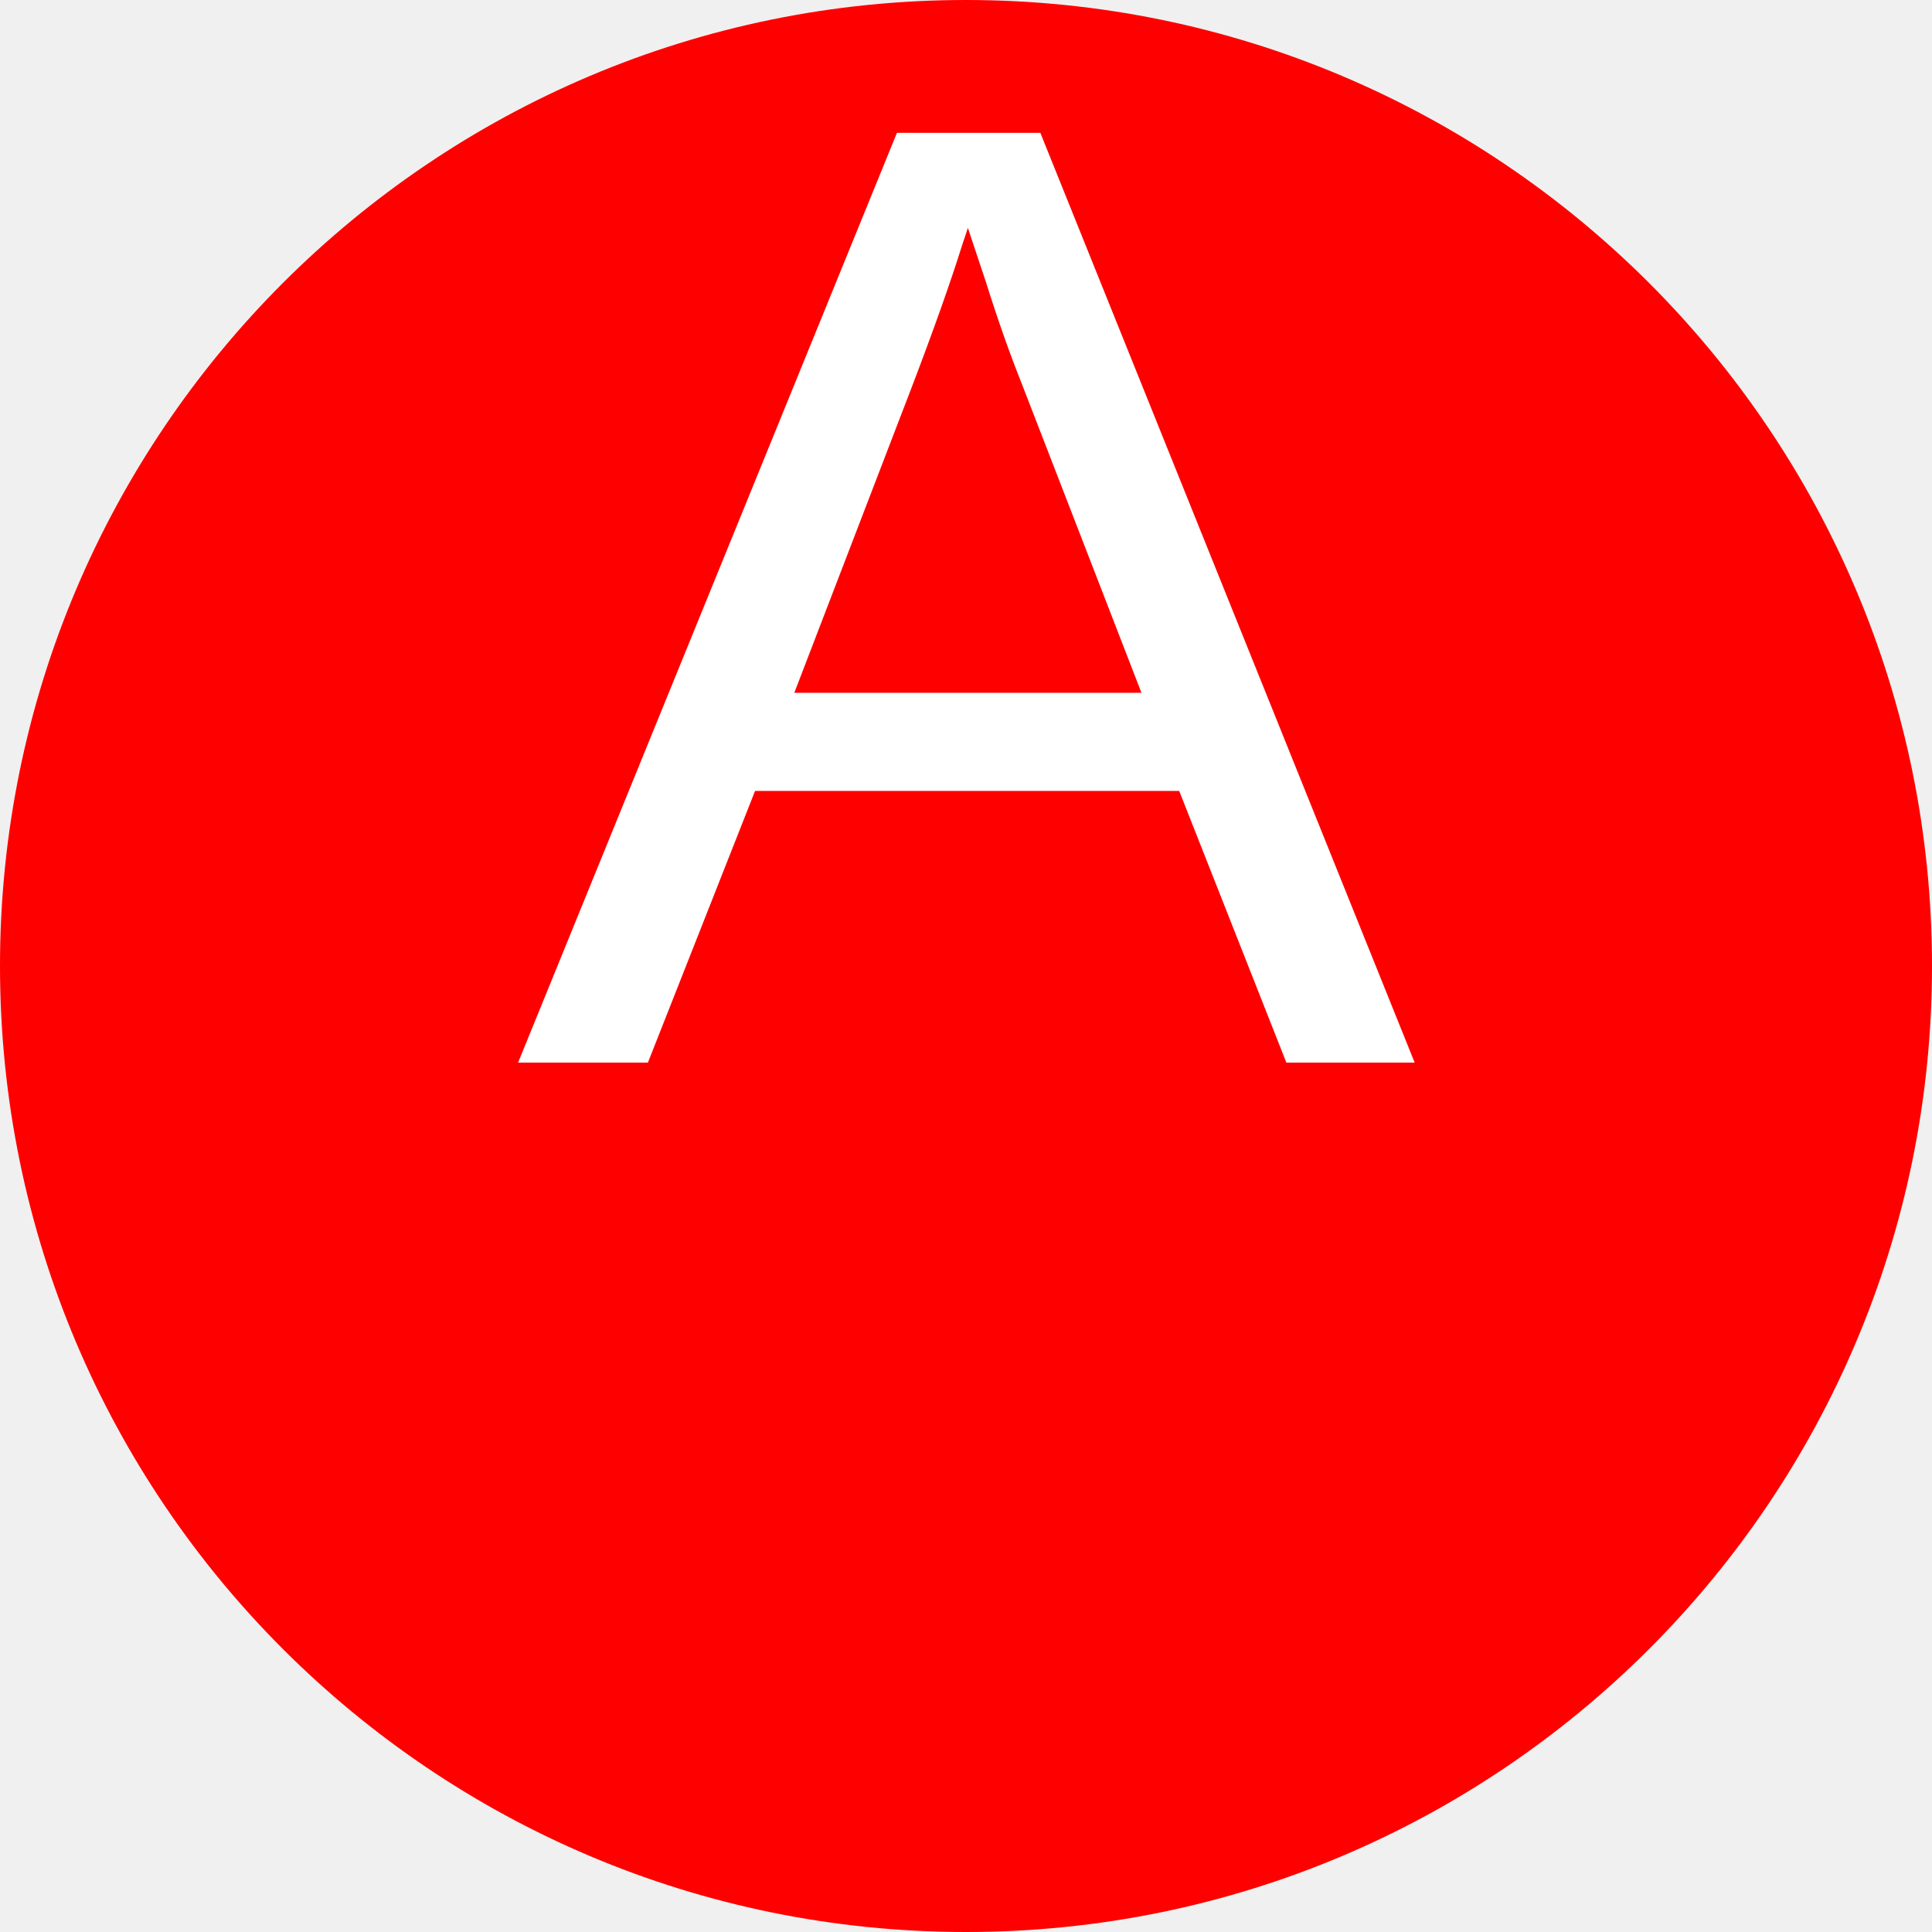
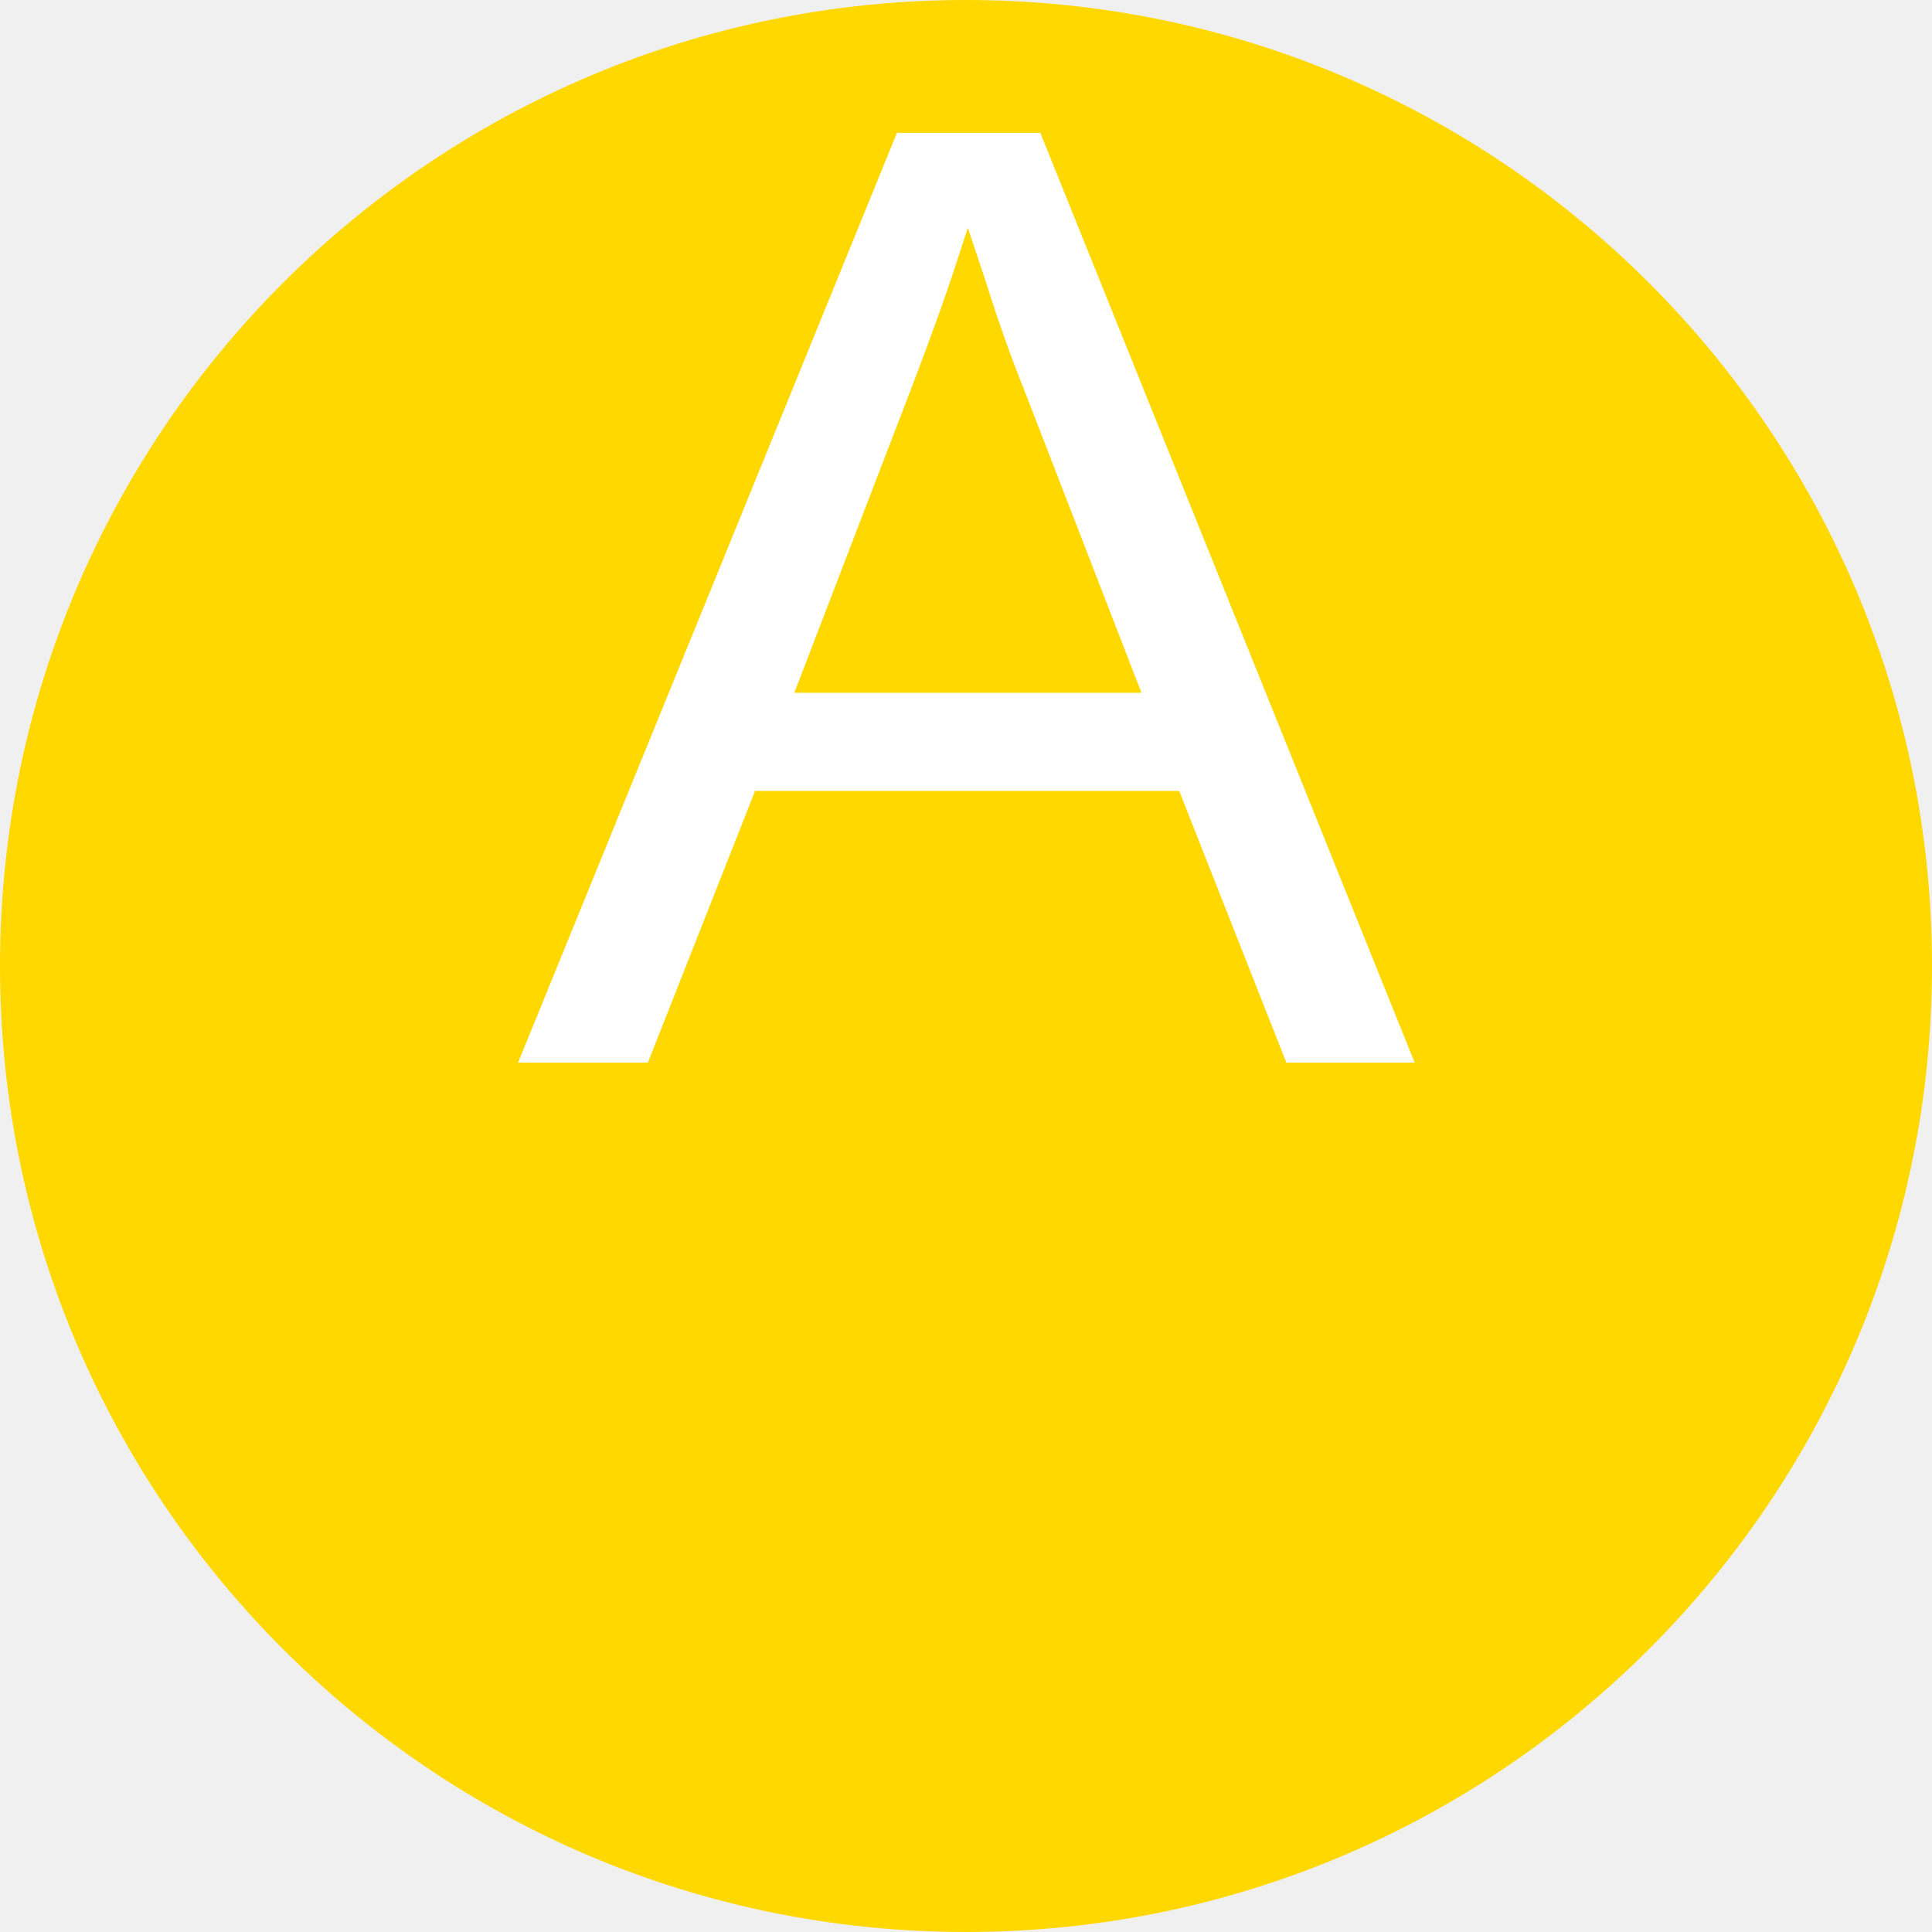
<svg xmlns="http://www.w3.org/2000/svg" viewBox="0 0 20 20" fill="none">
-   <rect width="20" height="20" rx="10" fill="red" />
+   <rect width="20" height="20" rx="10" fill="#ffd800" />
  <text x="50%" y="55%" alignment-baseline="middle" text-anchor="middle" fill="white" font-size="14px" font-family="Arial, sans-serif">A</text>
</svg>
